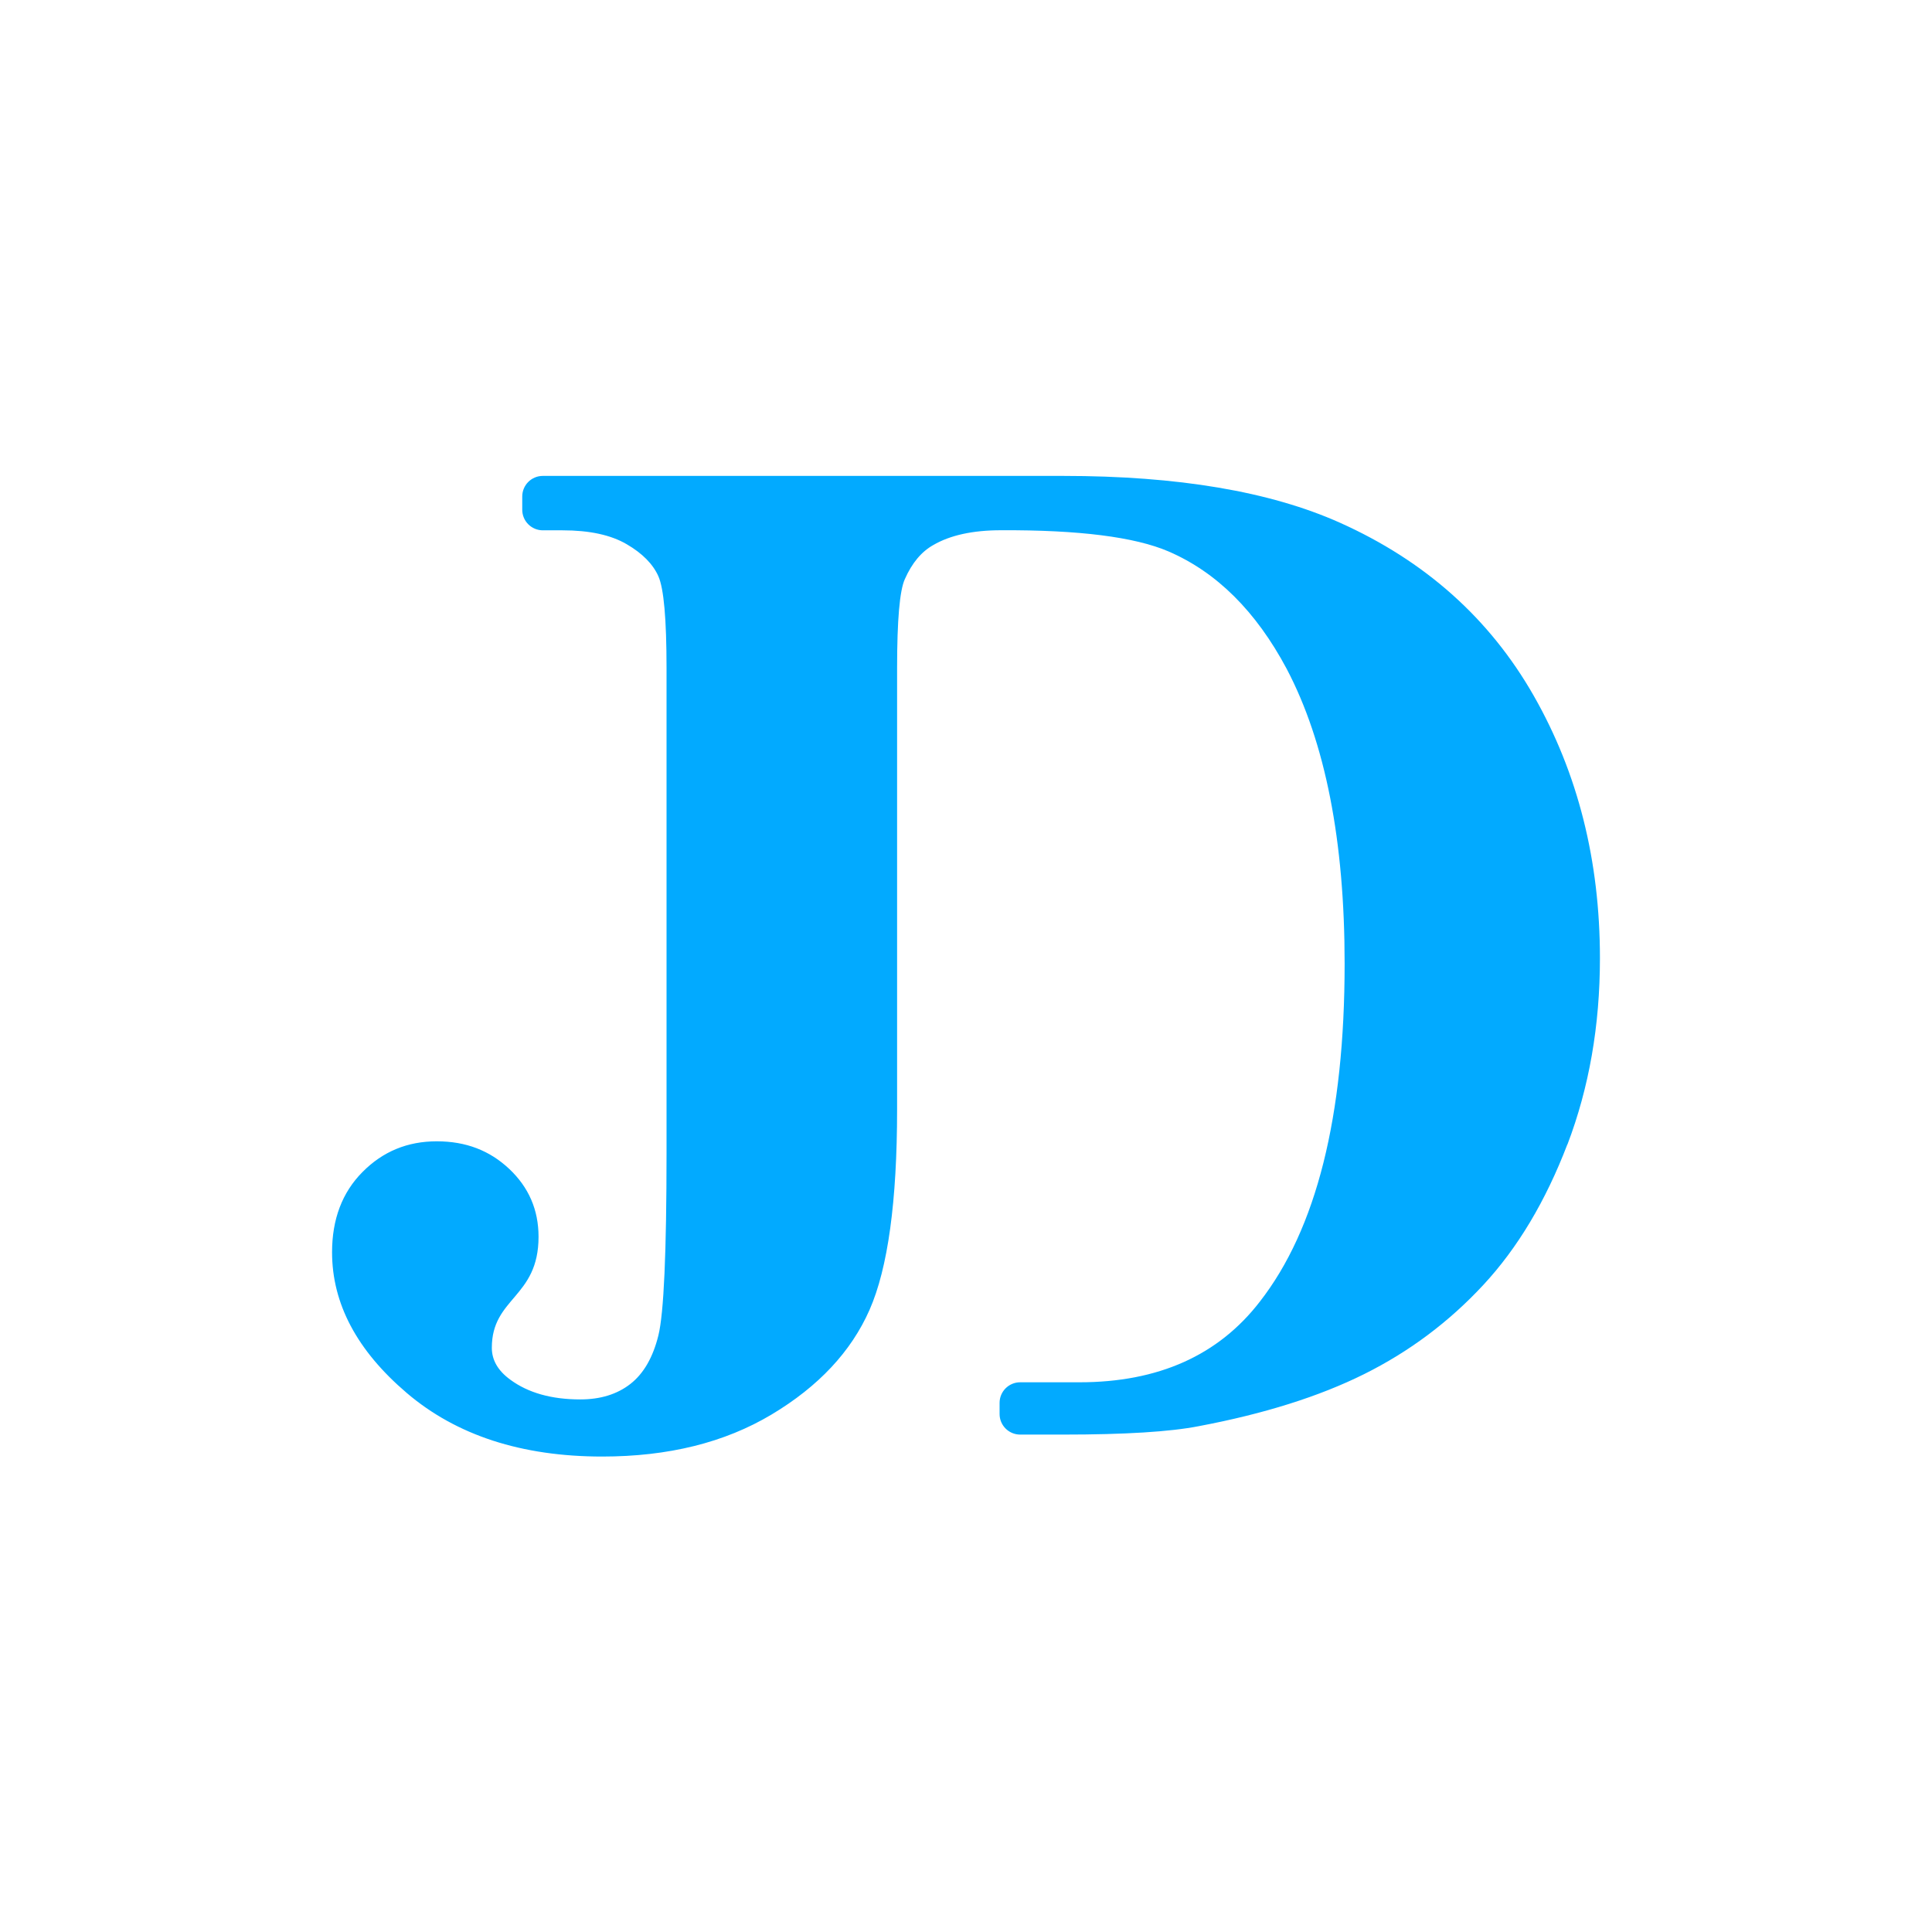
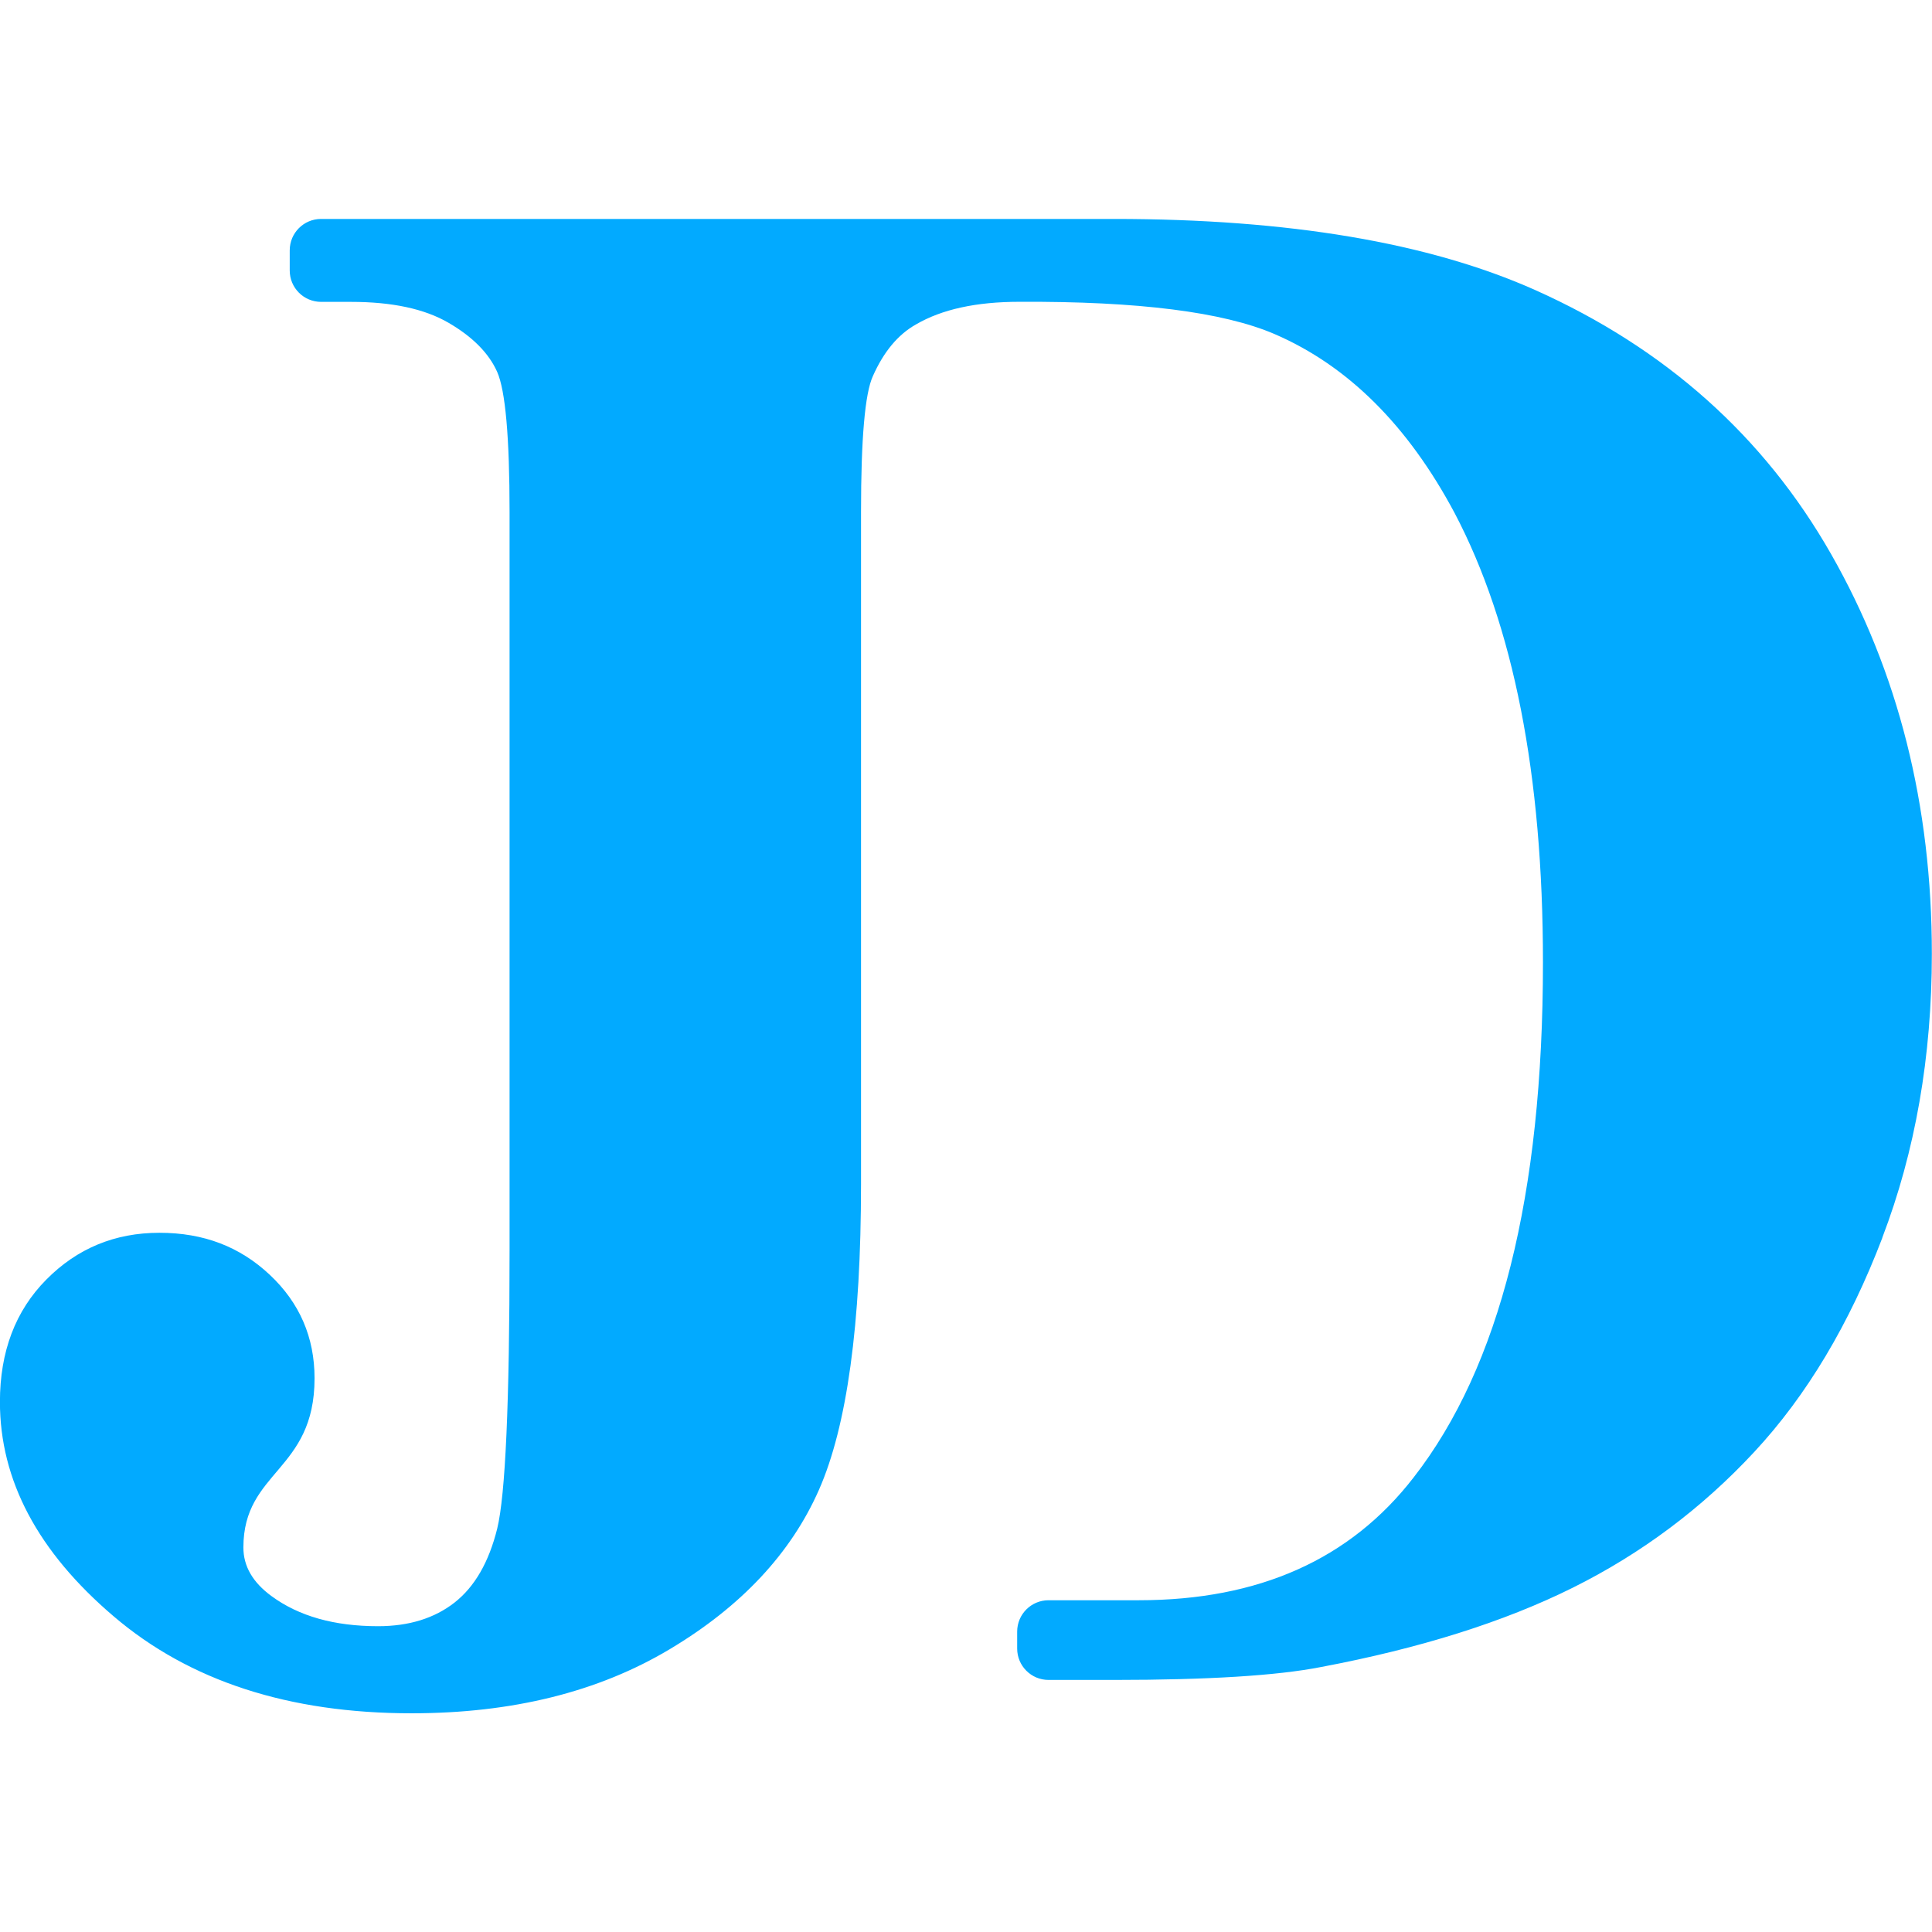
<svg xmlns="http://www.w3.org/2000/svg" id="Layer_1" version="1.1" viewBox="0 0 256 256">
-   <path d="M207.69,151.62c-2.88,7.53-6.59,13.74-11.15,18.65-4.56,4.91-9.82,8.84-15.79,11.81-5.97,2.97-13.26,5.26-21.88,6.89-3.81.75-9.81,1.12-17.99,1.12h-5.7c-1.51,0-2.73-1.22-2.73-2.73v-1.47c0-1.51,1.22-2.73,2.73-2.73h7.86c10.43,0,18.4-3.56,23.89-10.68,7.5-9.62,11.24-24.55,11.24-44.79,0-16.3-2.56-29.33-7.68-39.07-4.06-7.62-9.28-12.8-15.65-15.55-4.47-1.92-11.87-2.86-22.2-2.81-3.75,0-6.75.66-8.99,1.97-1.56.88-2.81,2.37-3.75,4.5-.69,1.5-1.03,5.43-1.03,11.8v58.47c0,12.18-1.22,21.04-3.65,26.56s-6.76,10.15-12.98,13.87c-6.22,3.72-13.69,5.57-22.44,5.57-10.68,0-19.32-2.81-25.91-8.43-6.59-5.62-9.89-11.83-9.89-18.64,0-4.37,1.34-7.92,4.03-10.63,2.69-2.72,5.96-4.07,9.84-4.07s7.01,1.22,9.6,3.65c2.59,2.44,3.89,5.43,3.89,9,0,8.1-6.19,8.02-6.19,14.71,0,1.63.81,3.03,2.44,4.22,2.37,1.75,5.47,2.62,9.28,2.62,2.69,0,4.9-.69,6.65-2.06,1.75-1.37,2.98-3.51,3.7-6.42.72-2.91,1.08-10.98,1.08-24.22v-64.19c0-6.5-.36-10.56-1.08-12.18-.72-1.62-2.13-3.05-4.22-4.26-2.09-1.22-4.92-1.83-8.48-1.83h-2.61c-1.51,0-2.73-1.22-2.73-2.73v-1.75c0-1.51,1.22-2.73,2.73-2.73h68.95c15.18,0,27.39,2.06,36.64,6.19,11.3,5.06,19.88,12.71,25.72,22.96,5.84,10.25,8.76,21.83,8.76,34.76,0,8.93-1.44,17.16-4.31,24.69Z" style="fill: #02aaff;" />
+   <path d="M249.43,163.99c-4.38,11.47-10.04,20.94-16.99,28.41-6.95,7.48-14.97,13.47-24.06,17.99-9.09,4.52-20.2,8.02-33.34,10.5-5.81,1.14-14.95,1.71-27.41,1.71h-8.69c-2.3,0-4.16-1.86-4.16-4.16v-2.24c0-2.3,1.86-4.16,4.16-4.16h11.97c15.9,0,28.03-5.43,36.41-16.28,11.42-14.66,17.13-37.41,17.13-68.25,0-24.84-3.9-44.69-11.71-59.54-6.19-11.61-14.14-19.51-23.84-23.7-6.81-2.93-18.09-4.36-33.83-4.28-5.71,0-10.28,1-13.7,3-2.38,1.34-4.28,3.62-5.71,6.85-1.05,2.28-1.57,8.28-1.57,17.99v89.09c0,18.56-1.86,32.06-5.57,40.48-3.71,8.42-10.3,15.47-19.78,21.13-9.47,5.66-20.87,8.49-34.2,8.49-16.28,0-29.44-4.28-39.48-12.85-10.05-8.56-15.07-18.03-15.07-28.41,0-6.66,2.05-12.07,6.14-16.2,4.09-4.14,9.09-6.21,14.99-6.21s10.68,1.86,14.63,5.57c3.95,3.71,5.93,8.28,5.93,13.71,0,12.34-9.43,12.23-9.43,22.42,0,2.48,1.24,4.62,3.71,6.43,3.62,2.67,8.33,4,14.14,4,4.09,0,7.47-1.05,10.14-3.14,2.66-2.09,4.54-5.35,5.64-9.78,1.09-4.43,1.64-16.73,1.64-36.91v-97.81c0-9.9-.55-16.09-1.64-18.56-1.1-2.47-3.24-4.64-6.43-6.5-3.19-1.86-7.5-2.78-12.92-2.78h-3.98c-2.3,0-4.16-1.86-4.16-4.16v-2.67c0-2.3,1.86-4.16,4.16-4.16h105.06c23.13,0,41.74,3.14,55.83,9.43,17.22,7.71,30.29,19.37,39.19,34.98,8.9,15.61,13.35,33.27,13.35,52.97,0,13.61-2.19,26.15-6.57,37.62Z" style="fill: #02aaff;" />
</svg>
